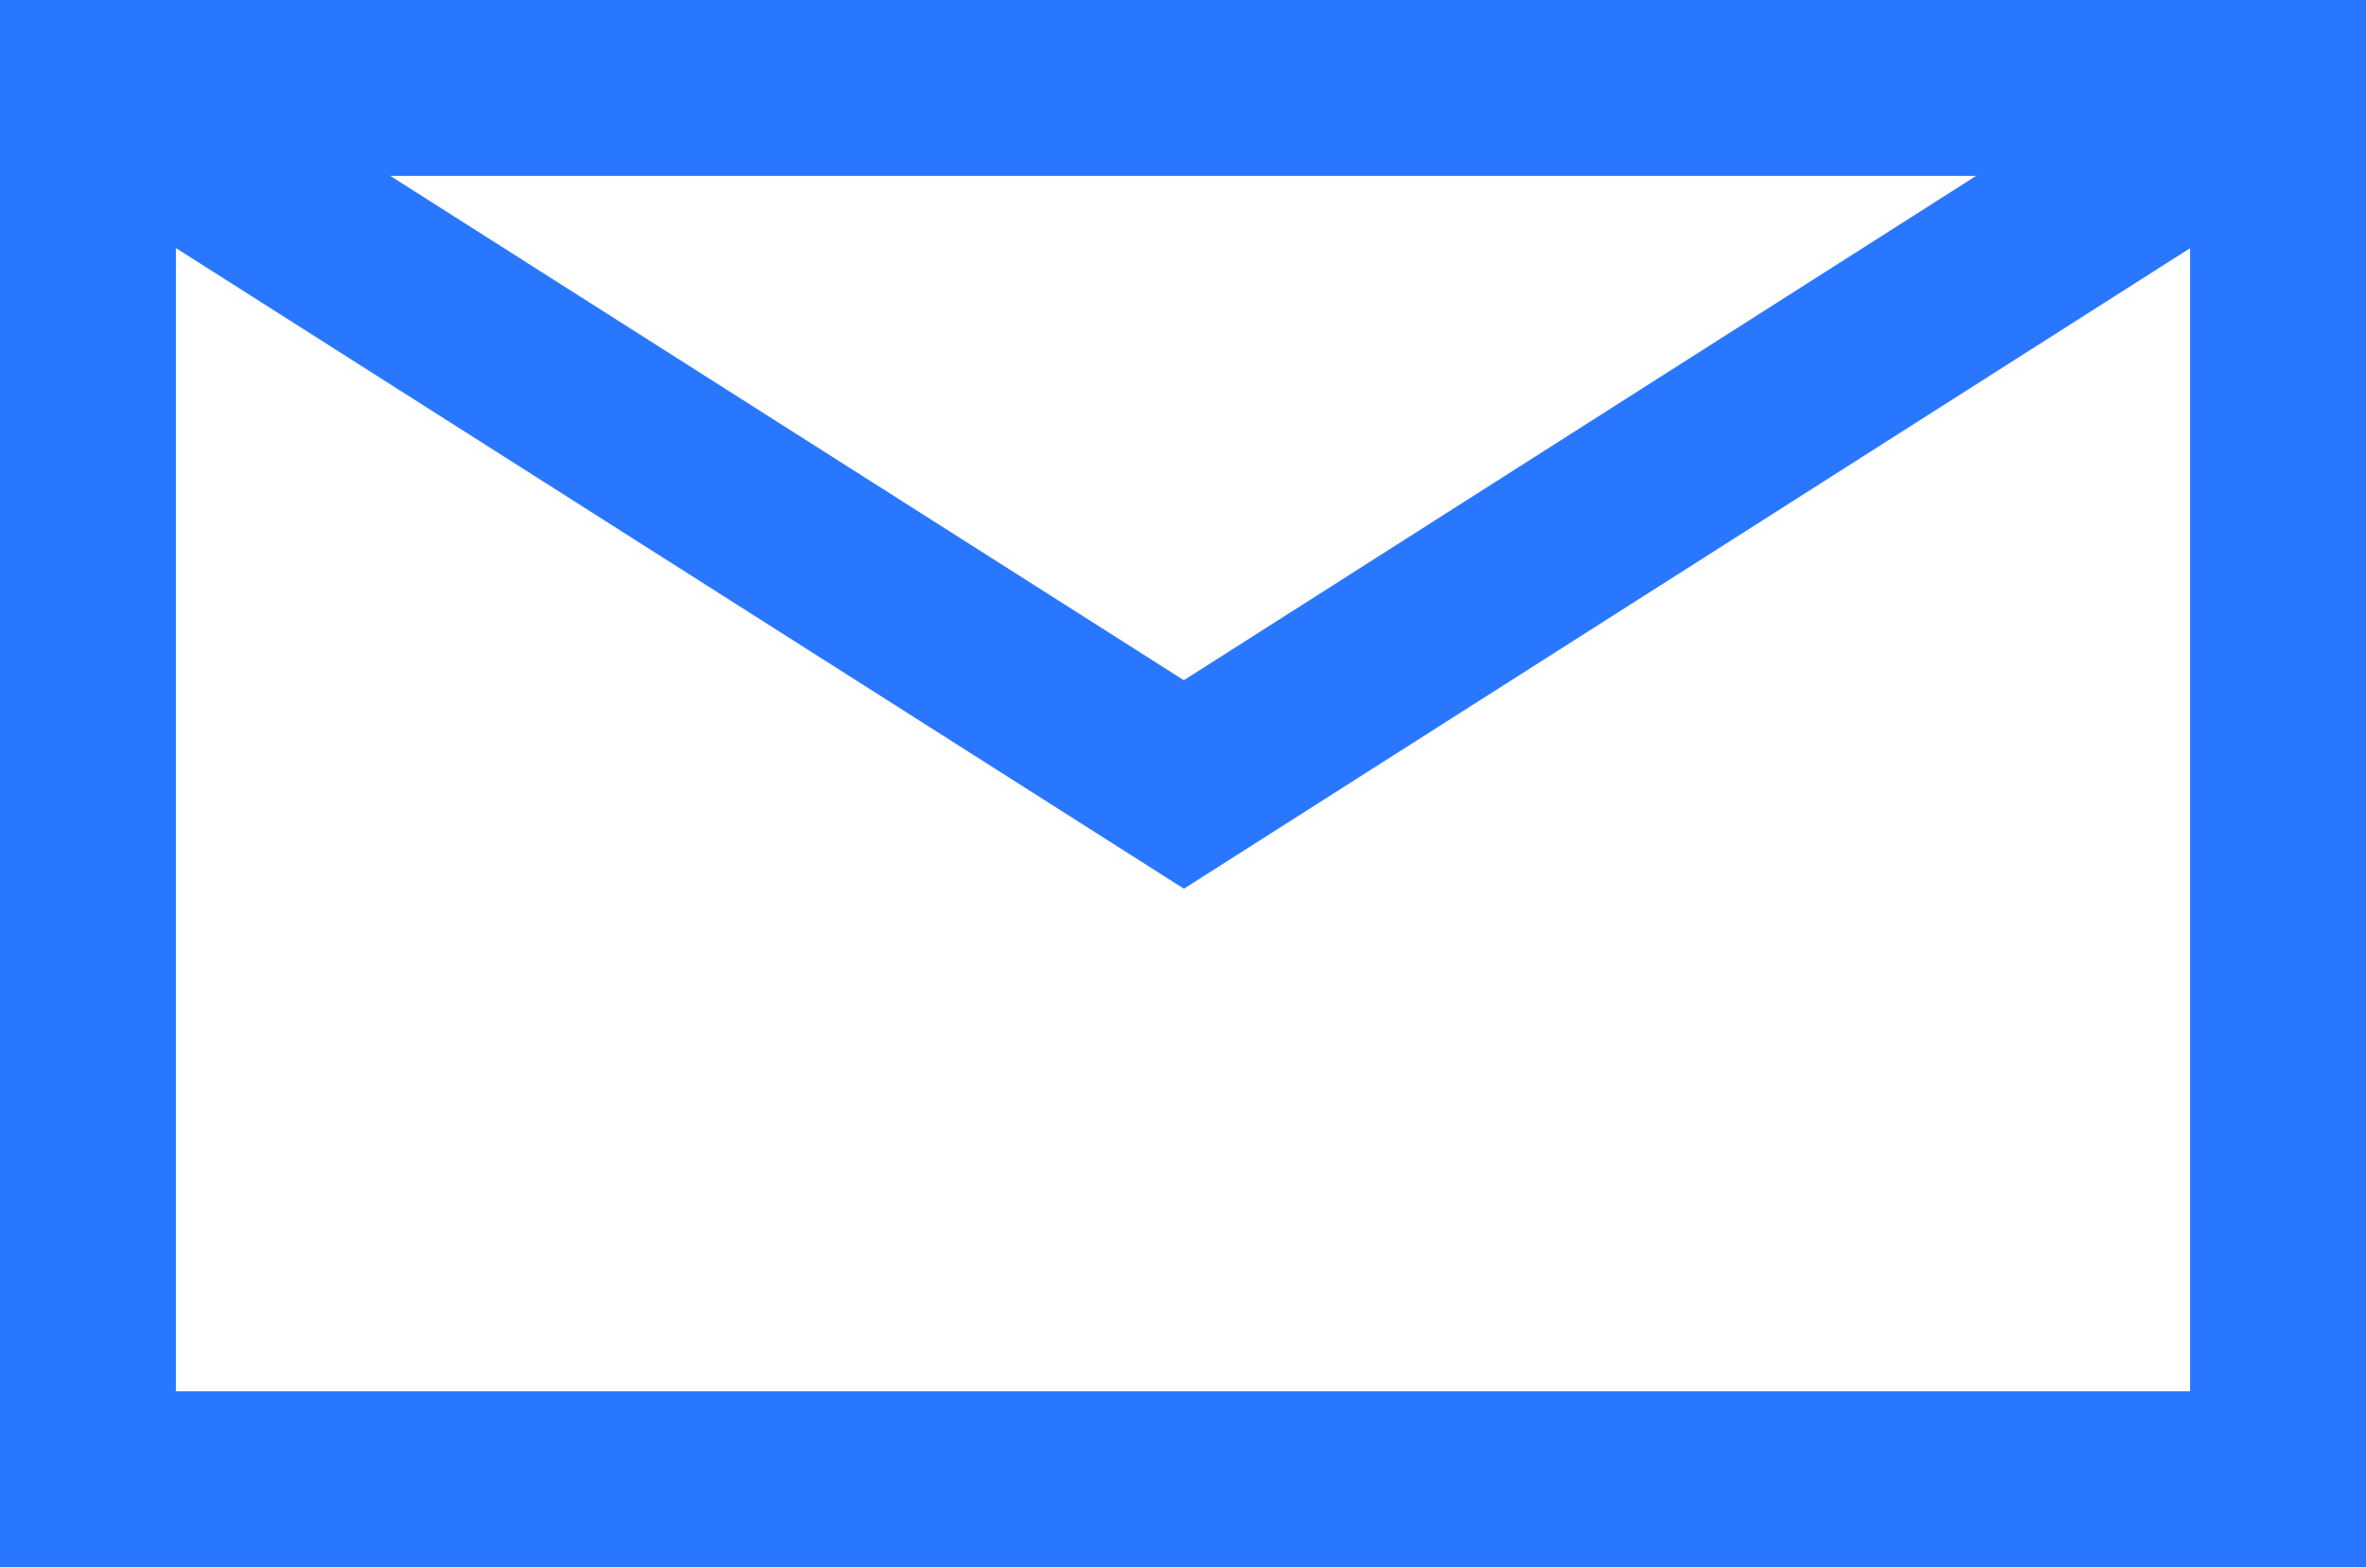
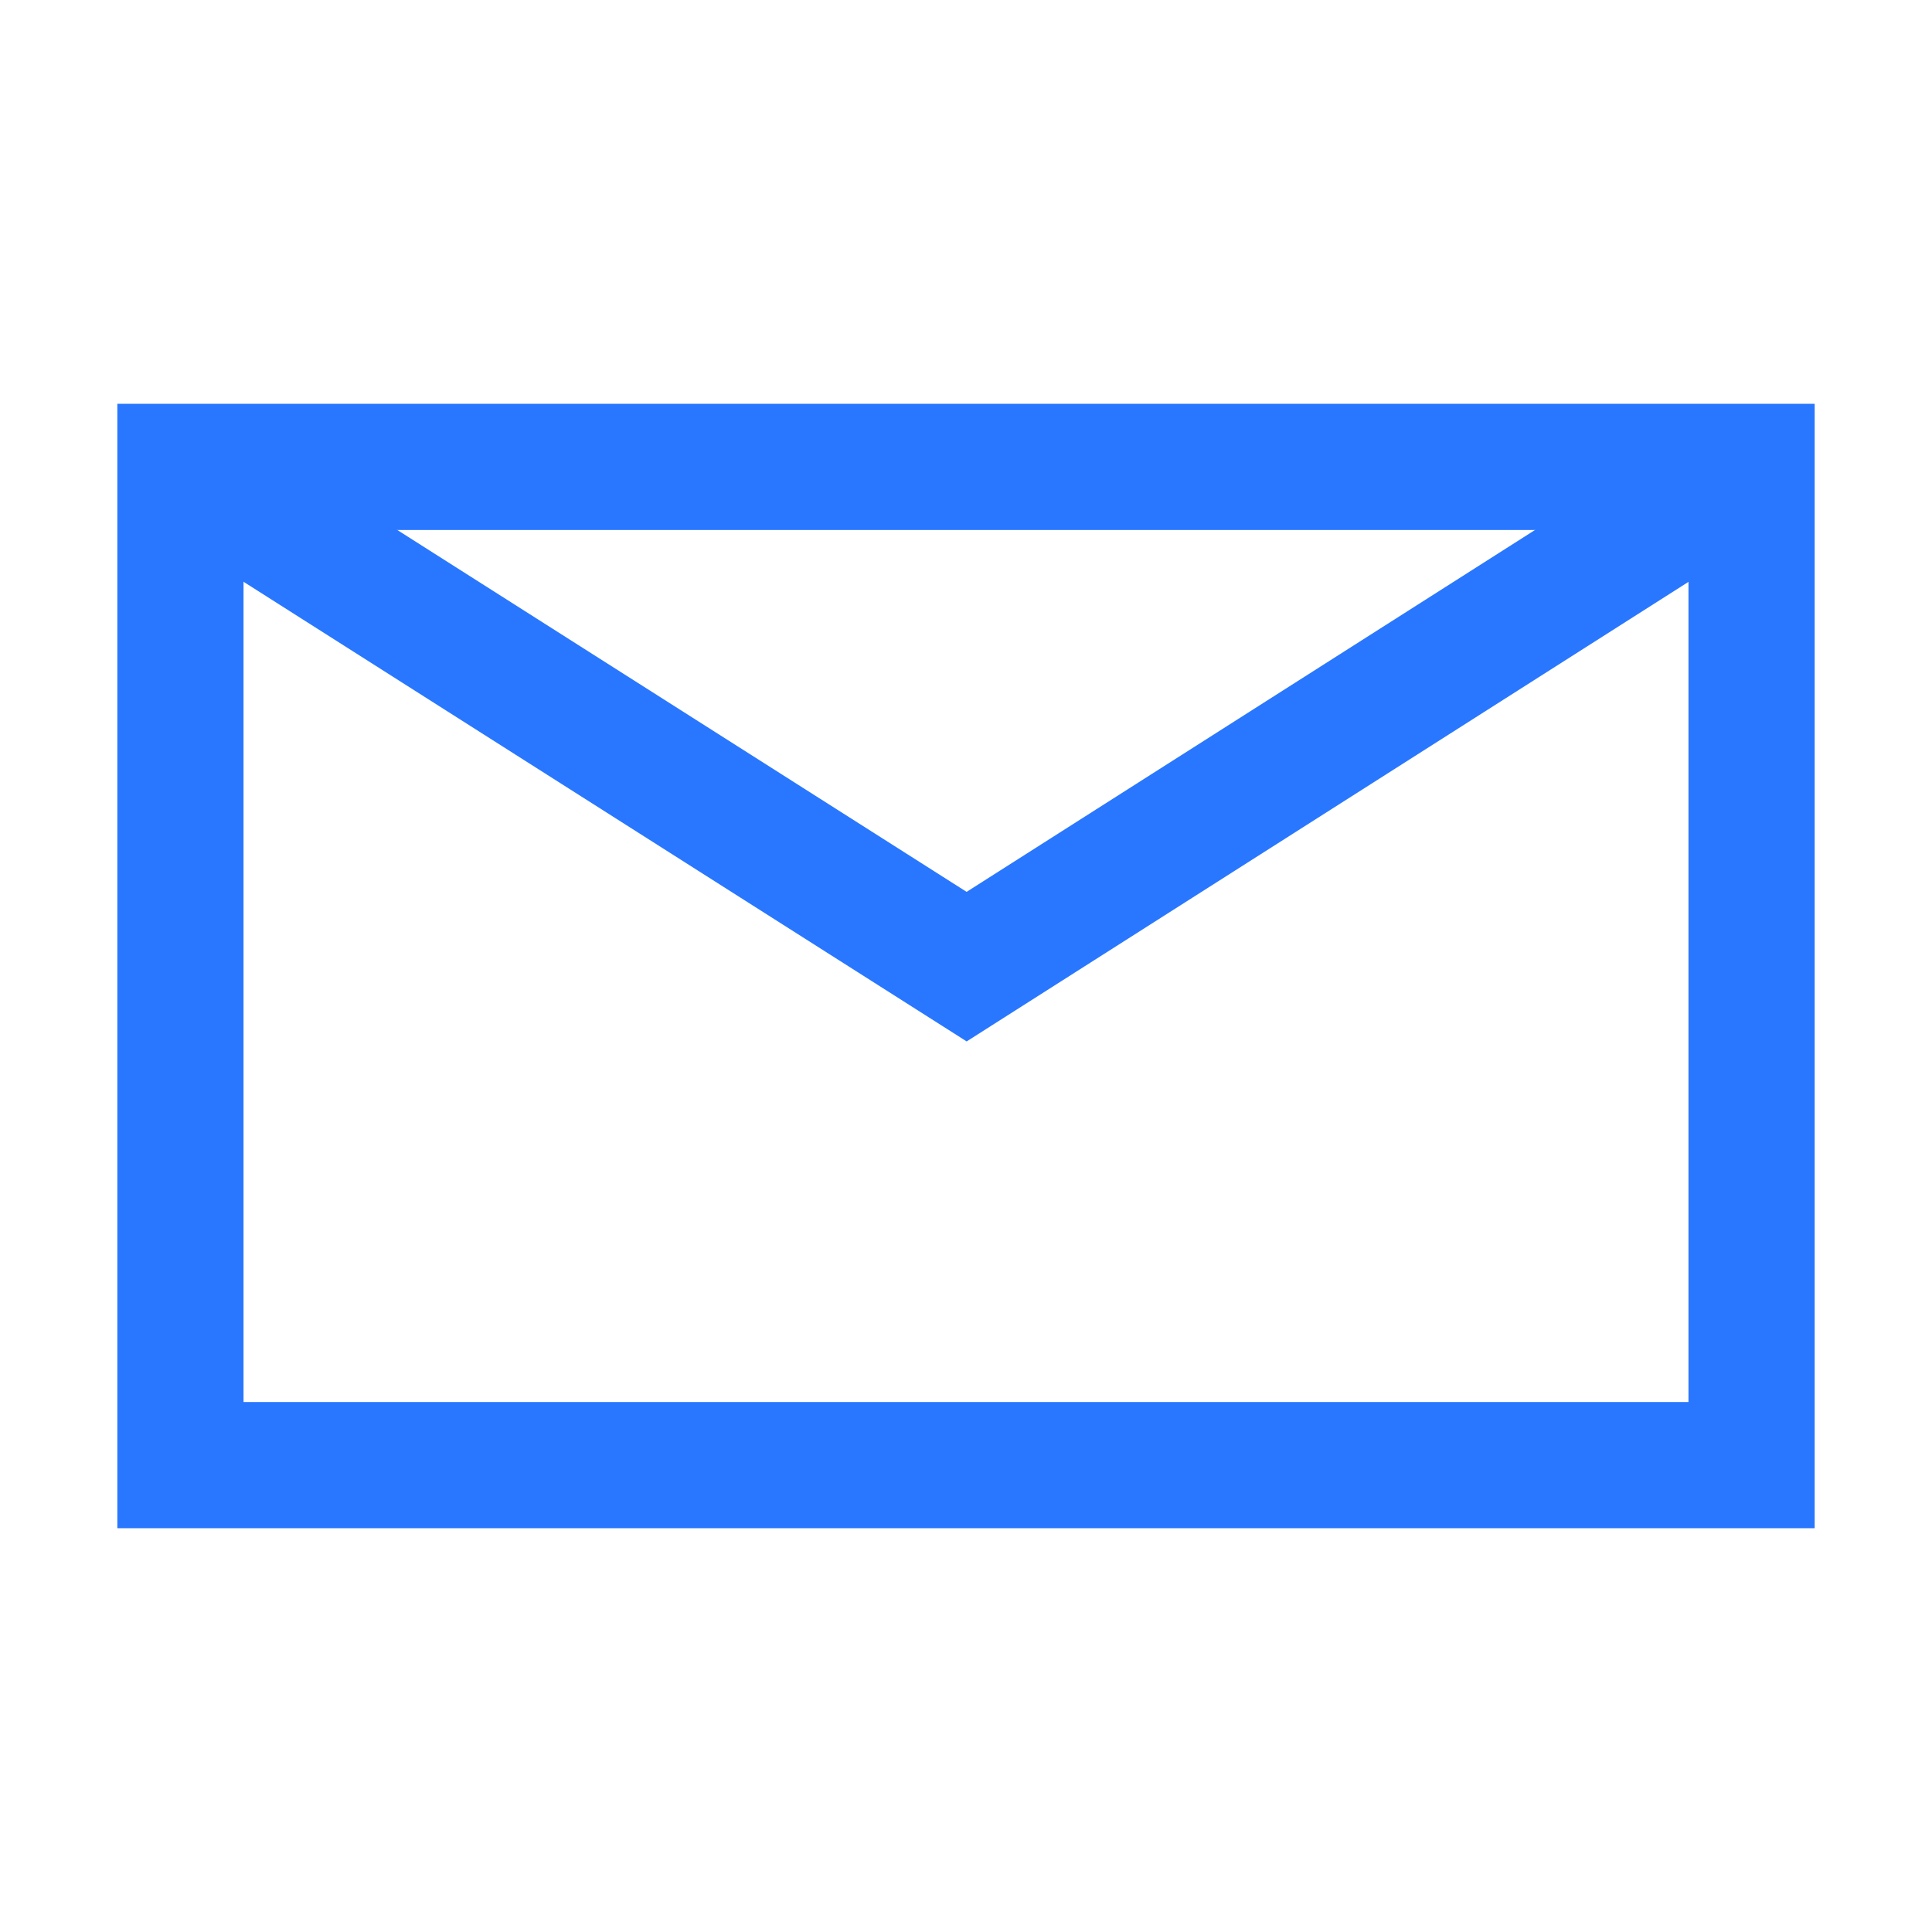
- <svg xmlns="http://www.w3.org/2000/svg" viewBox="0 0 13.45 8.91">
+ <svg xmlns="http://www.w3.org/2000/svg" width="128" height="128" version="1.1" viewBox="0 0 128 128">
  <defs>
    <style>.cls-1{fill:none;stroke:#2977ff;stroke-miterlimit:10;}</style>
  </defs>
-   <g id="Calque_2" data-name="Calque 2">
-     <g id="Calque_1-2" data-name="Calque 1">
-       <rect class="cls-1" x="0.5" y="0.5" width="12.45" height="7.91" />
+   <g transform="matrix(8.3608 0 0 8.3608 7.7739 26.753)" data-name="Calque 2">
+     <g fill="none" stroke="#2977ff" stroke-miterlimit="10" data-name="Calque 1">
+       <rect class="cls-1" x=".5" y=".5" width="12.45" height="7.91" />
      <polyline class="cls-1" points="0.5 0.5 6.73 4.46 12.95 0.5" />
    </g>
  </g>
</svg>
